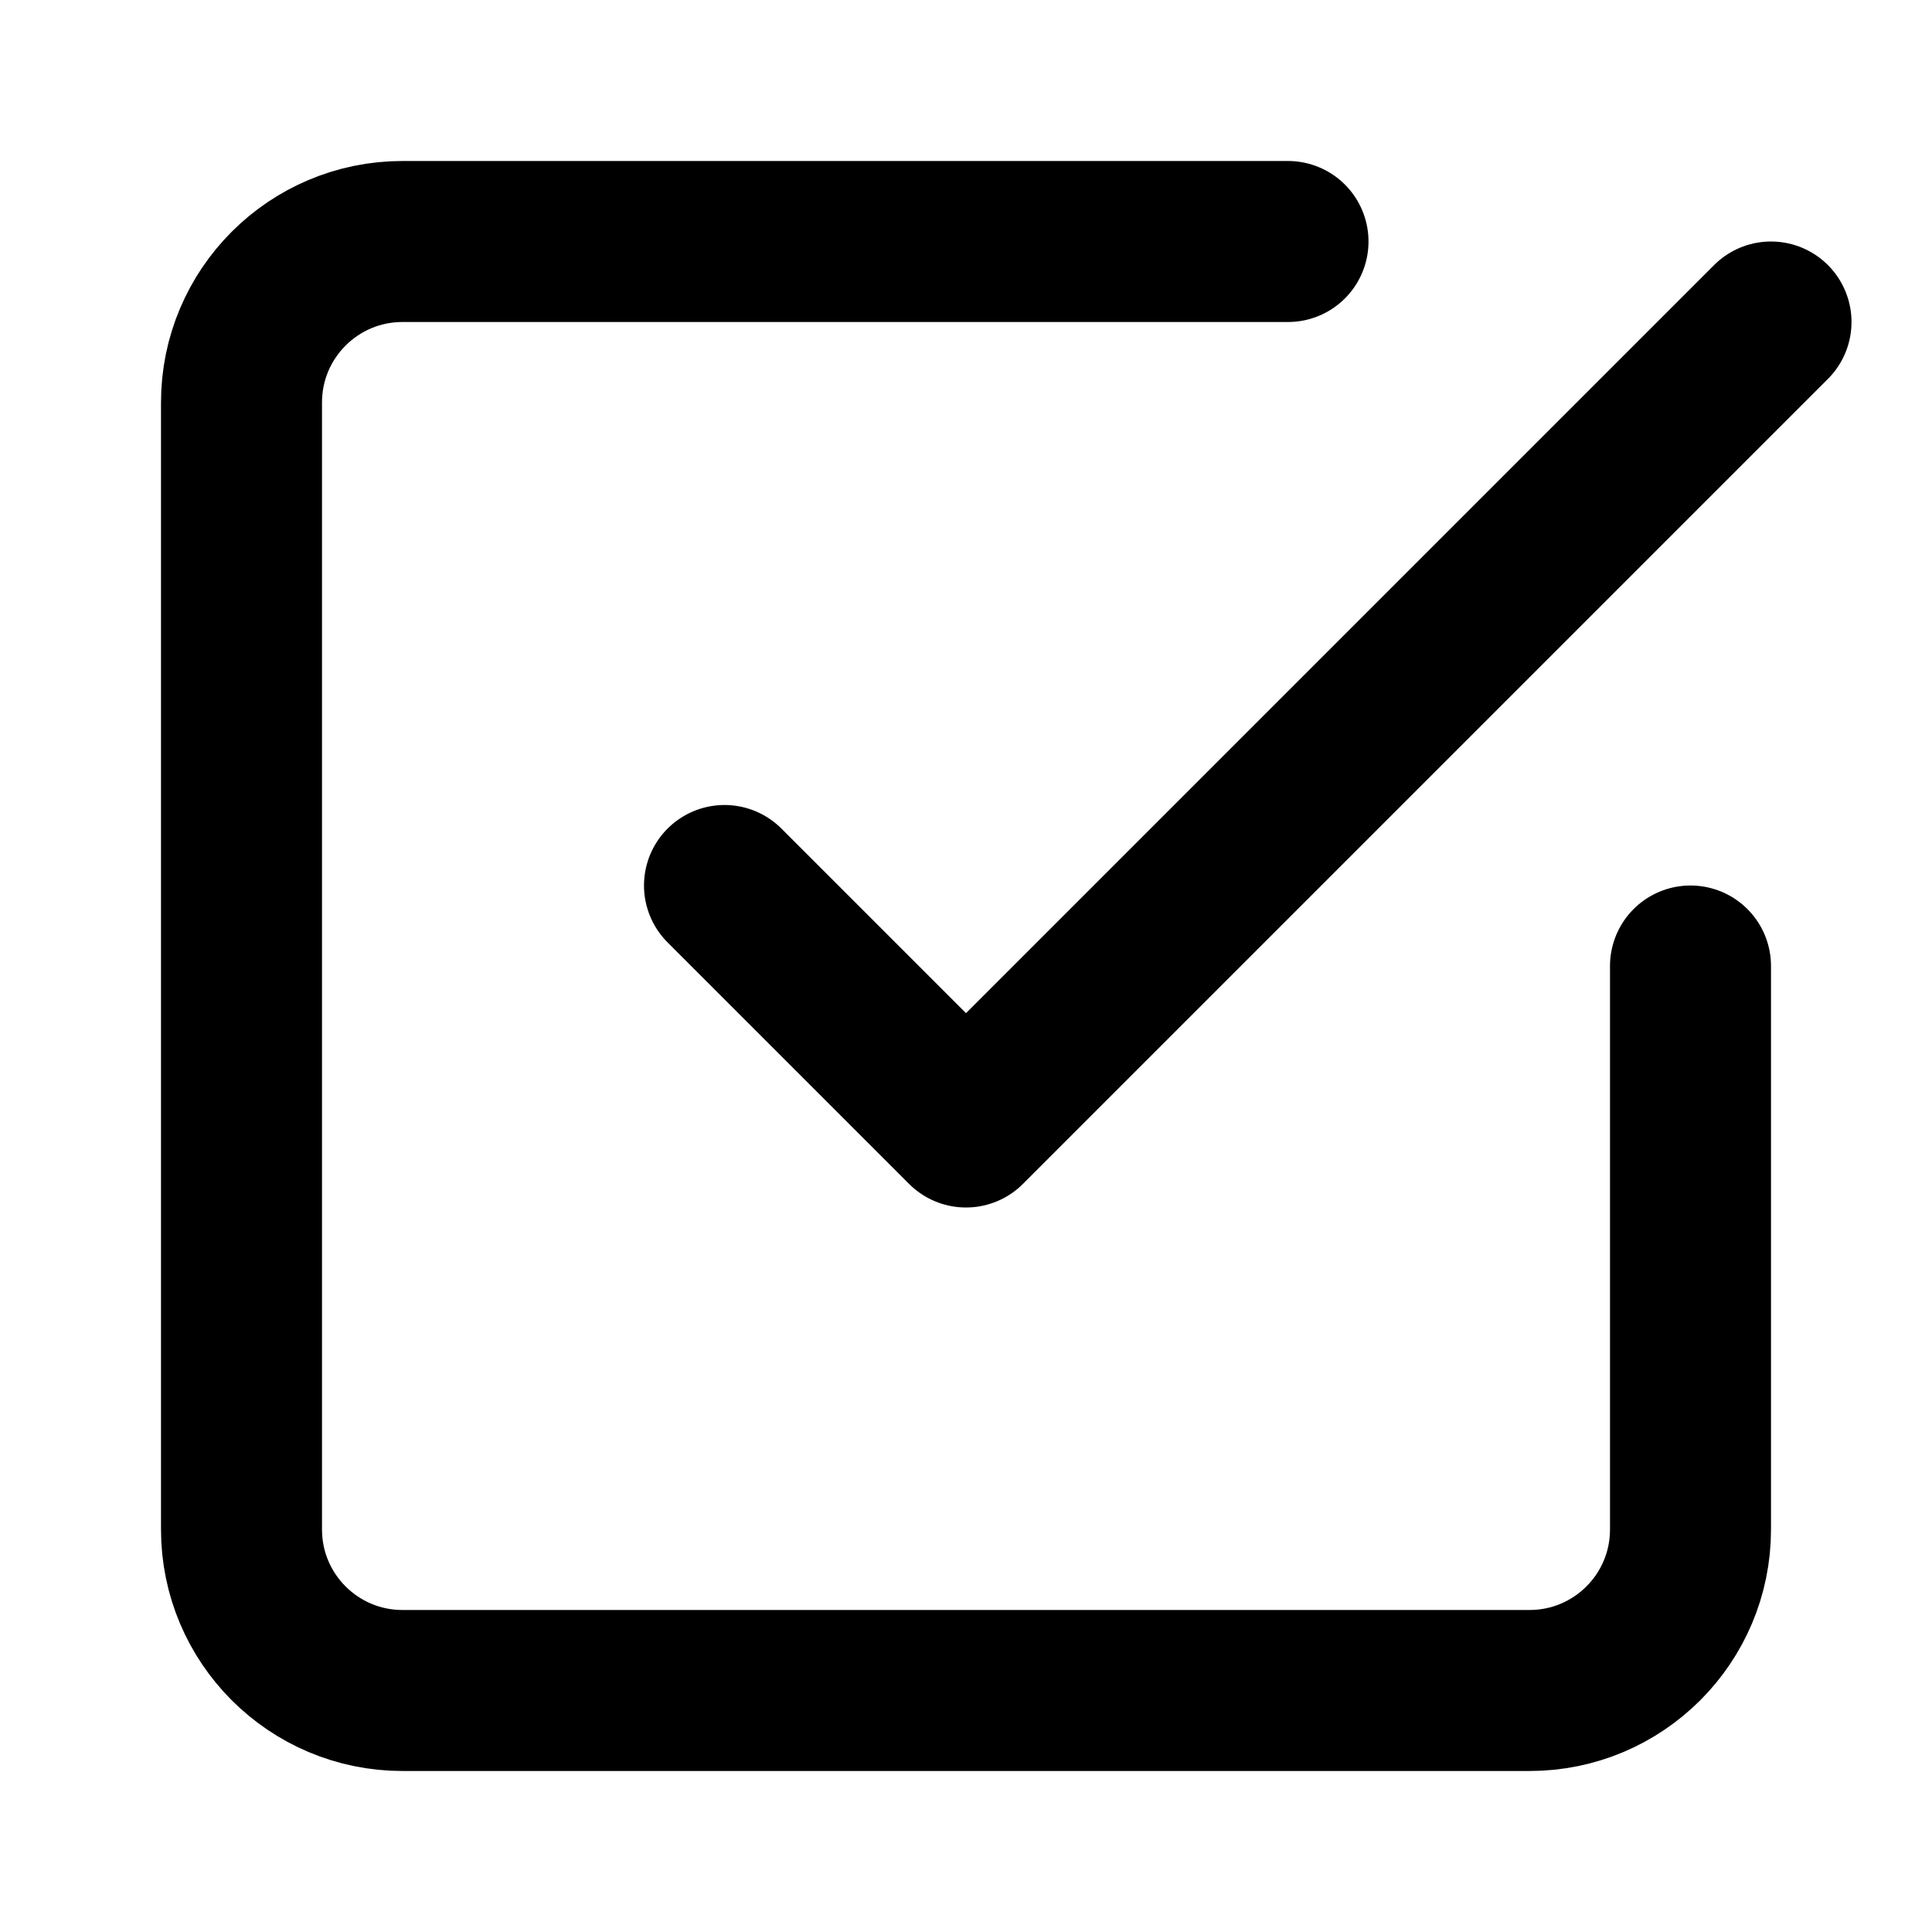
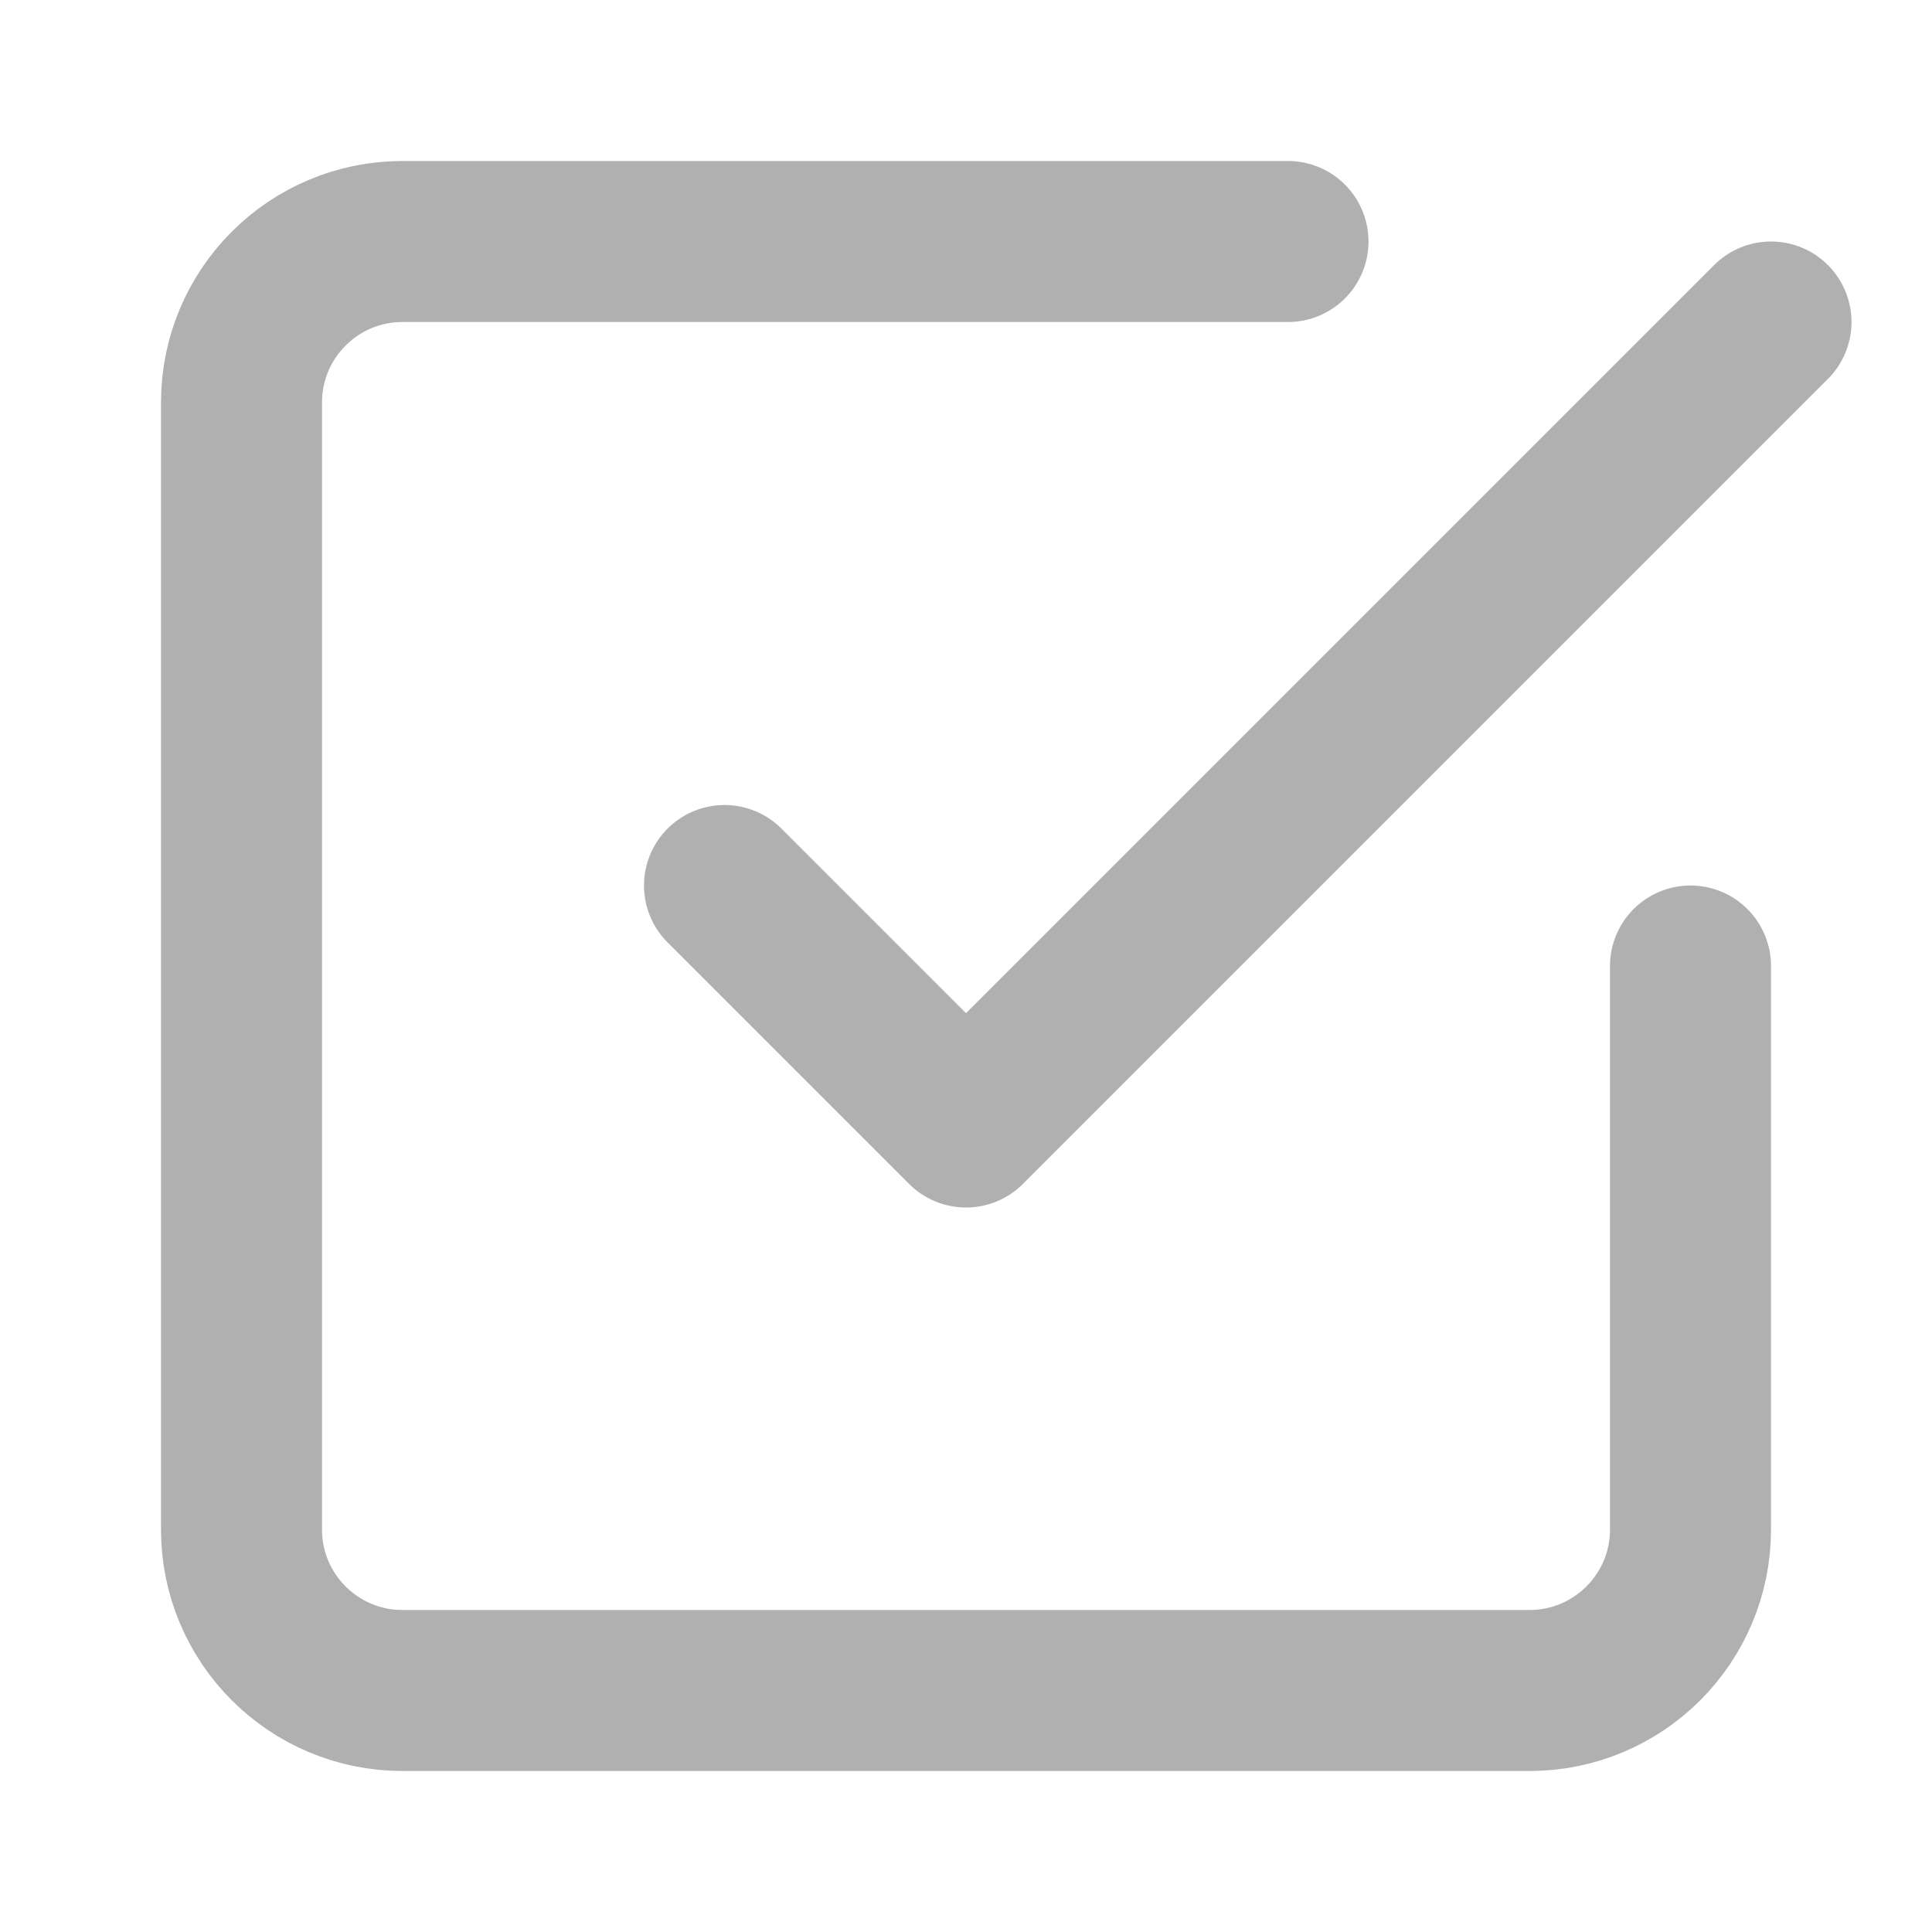
- <svg xmlns="http://www.w3.org/2000/svg" width="24" height="24" viewBox="0 0 24 24" fill="none" stroke="currentColor" stroke-width="2" stroke-linecap="round" stroke-linejoin="round" class="feather feather-check-square">
+ <svg xmlns="http://www.w3.org/2000/svg" width="24" height="24" viewBox="0 0 24 24" fill="none" stroke="#b0b0b0" stroke-width="2" stroke-linecap="round" stroke-linejoin="round" class="feather feather-check-square">
  <polyline points="9 11 12 14 22 4" />
  <path d="M21 12v7a2 2 0 0 1-2 2H5a2 2 0 0 1-2-2V5a2 2 0 0 1 2-2h11" />
</svg>
